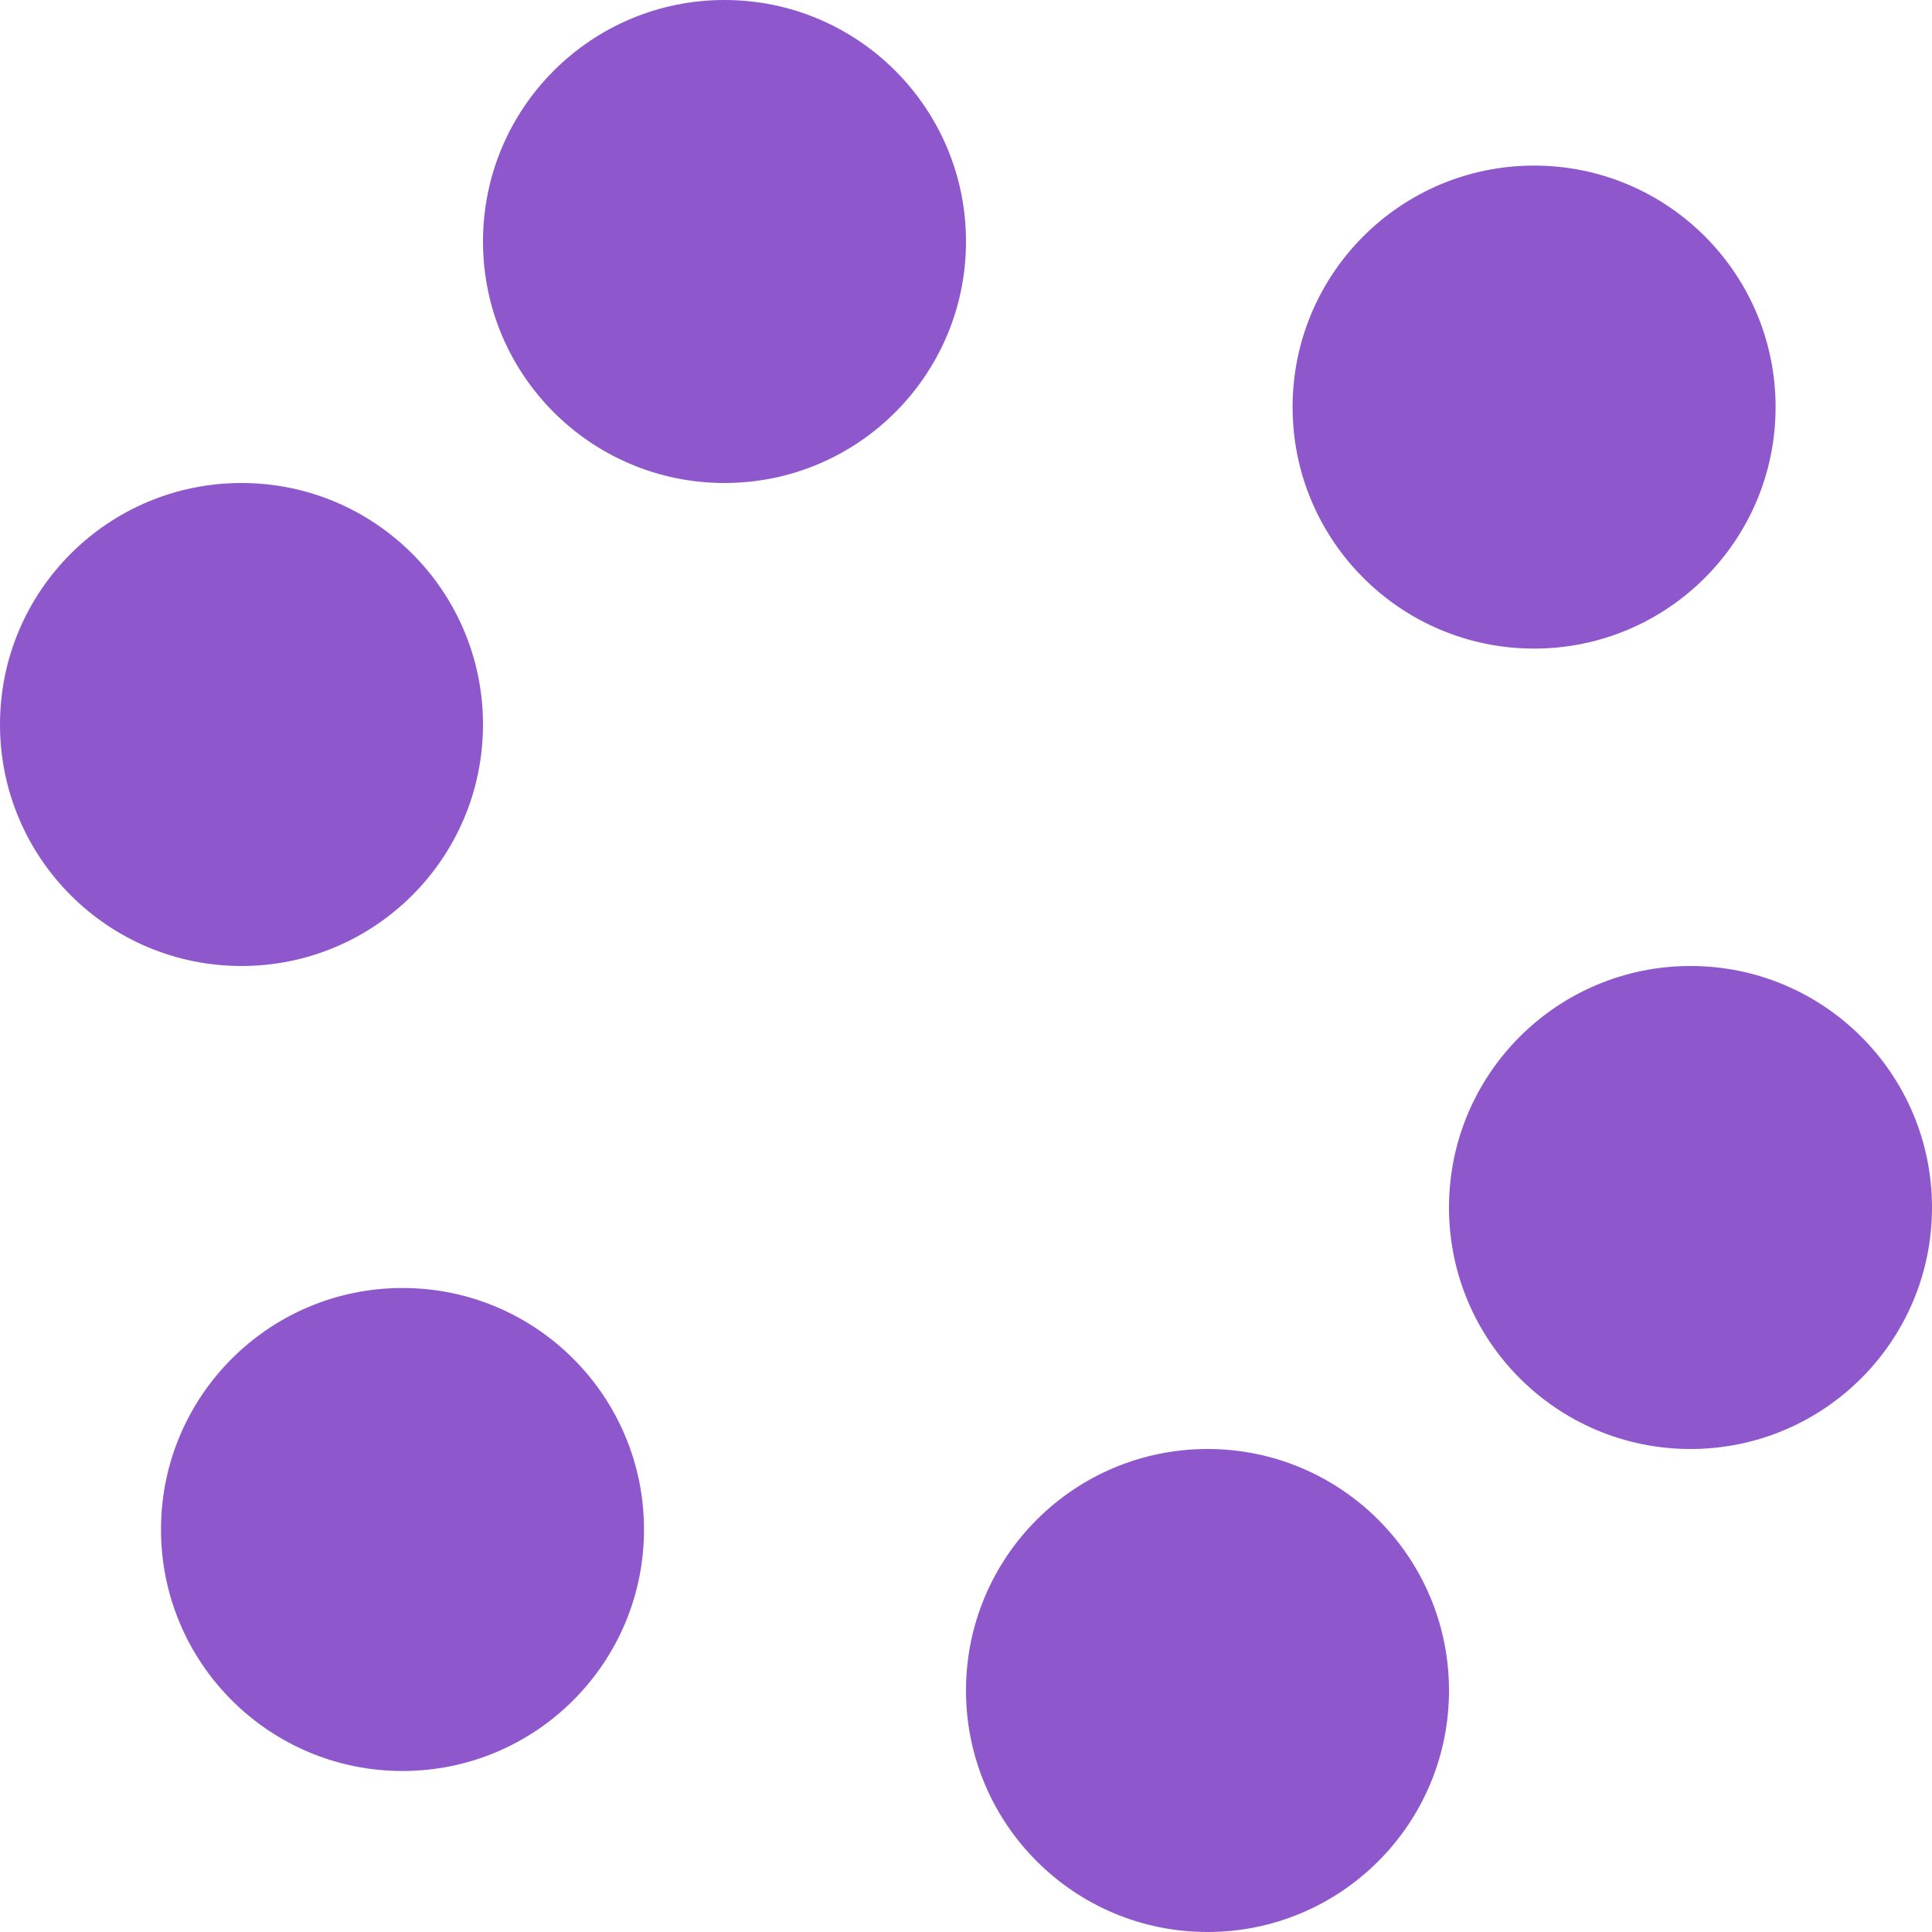
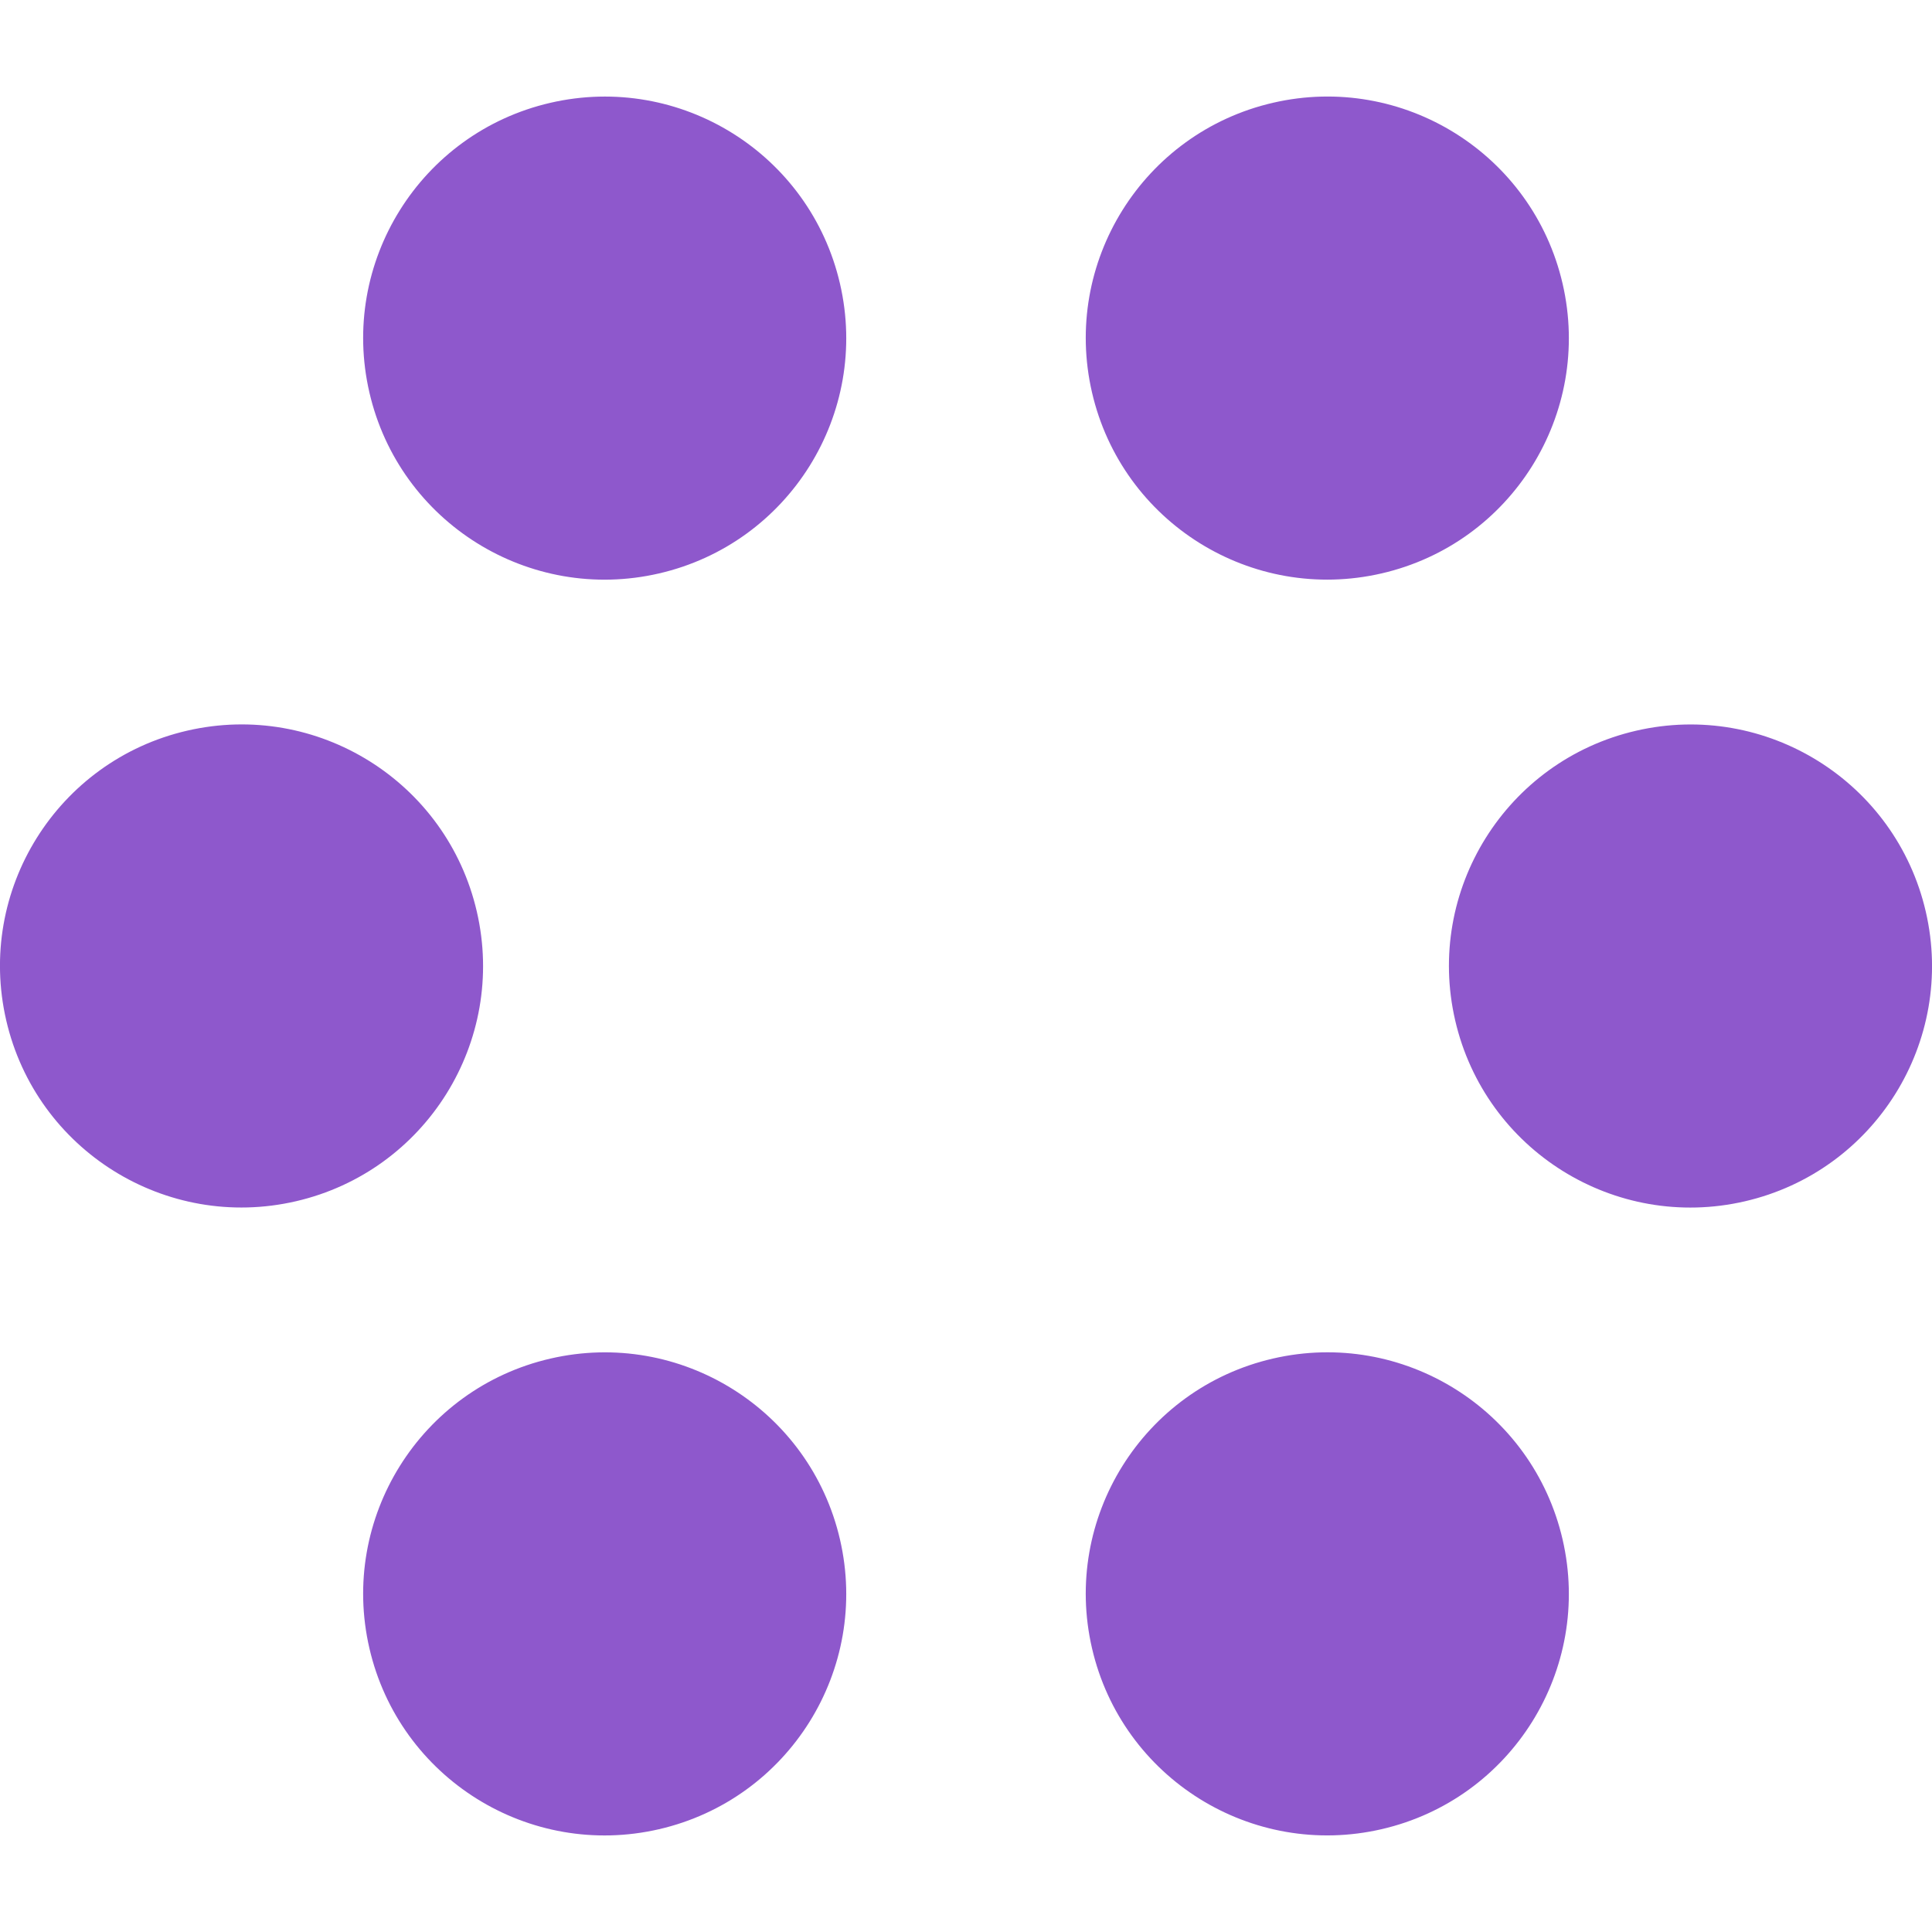
<svg xmlns="http://www.w3.org/2000/svg" width="12" height="12" viewBox="0 0 12 12" version="1.1" xml:space="preserve" id="SVGRoot">
  <defs id="defs48" />
  <style type="text/css" id="style1">
g.prefab path {
  vector-effect:non-scaling-stroke;
  -inkscape-stroke:hairline;
  fill: none;
  fill-opacity: 1;
  stroke-opacity: 1;
  stroke: #00349c;
}
</style>
-   <g id="g1" transform="scale(0.5)">
-     <circle style="fill:#8e58cc;fill-opacity:1;stroke-width:1.025" id="path51" cx="19.057" cy="5.057" r="3" />
-     <circle style="fill:#8e58cc;fill-opacity:1;stroke-width:1.025" id="path51-2" cx="5" cy="19" r="3" />
-     <circle style="fill:#8e58cc;fill-opacity:1;stroke-width:1.025" id="path51-5" cx="9" cy="3" r="3" />
-     <circle style="fill:#8e58cc;fill-opacity:1;stroke-width:1.025" id="path51-5-1" cx="3" cy="9" r="3" />
-     <circle style="fill:#8e58cc;fill-opacity:1;stroke-width:1.025" id="path51-4" cx="21" cy="15" r="3" />
-     <circle style="fill:#8e58cc;fill-opacity:1;stroke-width:1.025" id="path51-4-2" cx="15" cy="21" r="3" />
+   <g id="g3" transform="scale(0.5)">
+     <circle style="fill:#8e58cc;fill-opacity:1;stroke-width:1.025" id="path51" cx="6.373" cy="5.784" r="3" transform="rotate(-13.01425)" />
+     <circle style="fill:#8e58cc;fill-opacity:1;stroke-width:1.025" id="path51-2" cx="2.86" cy="20.983" r="3" transform="rotate(-13.01425)" />
+     <circle style="fill:#8e58cc;fill-opacity:1;stroke-width:1.025" id="path51-5" cx="17.758" cy="16.421" r="3" transform="rotate(-13.01425)" />
+     <circle style="fill:#8e58cc;fill-opacity:1;stroke-width:1.025" id="path51-5-1" cx="15.119" cy="7.805" r="3" transform="rotate(-13.01425)" />
+     <circle style="fill:#8e58cc;fill-opacity:1;stroke-width:1.025" id="path51-4" cx="0.221" cy="12.367" r="3" transform="rotate(-13.01425)" />
+     <circle style="fill:#8e58cc;fill-opacity:1;stroke-width:1.025" id="path51-4-2" cx="11.606" cy="23.004" r="3" transform="rotate(-13.01425)" />
  </g>
</svg>
